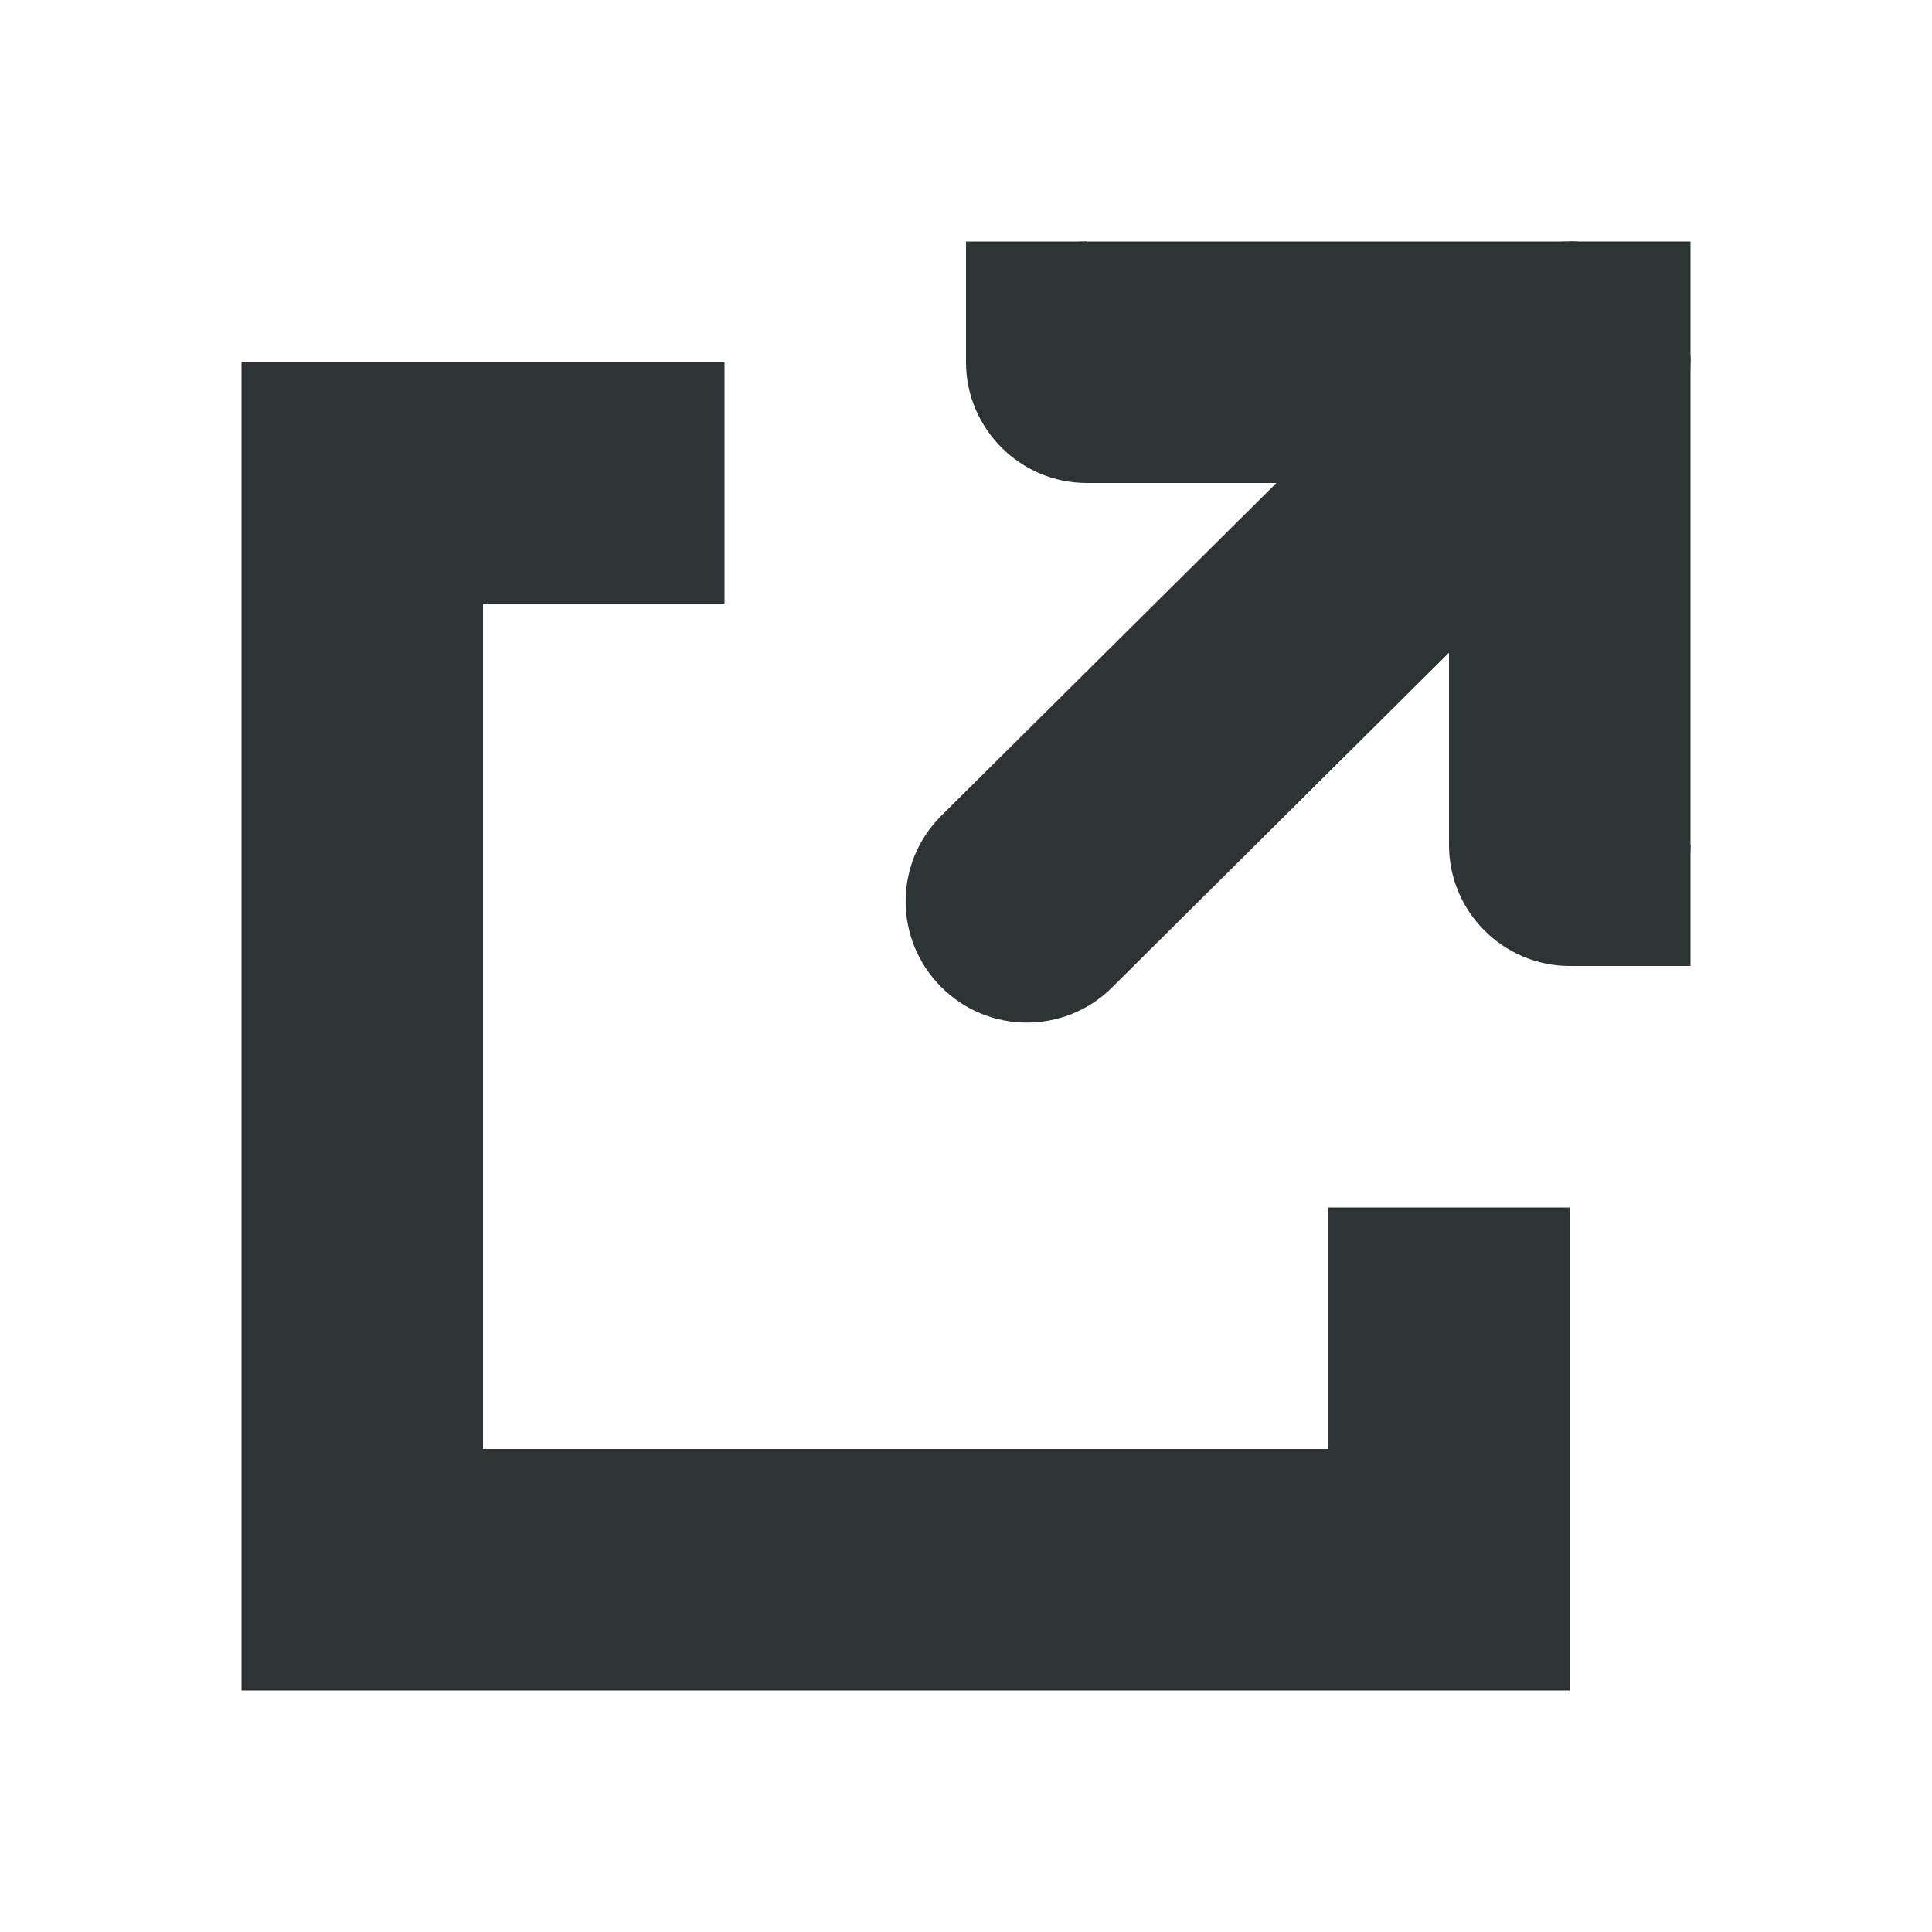
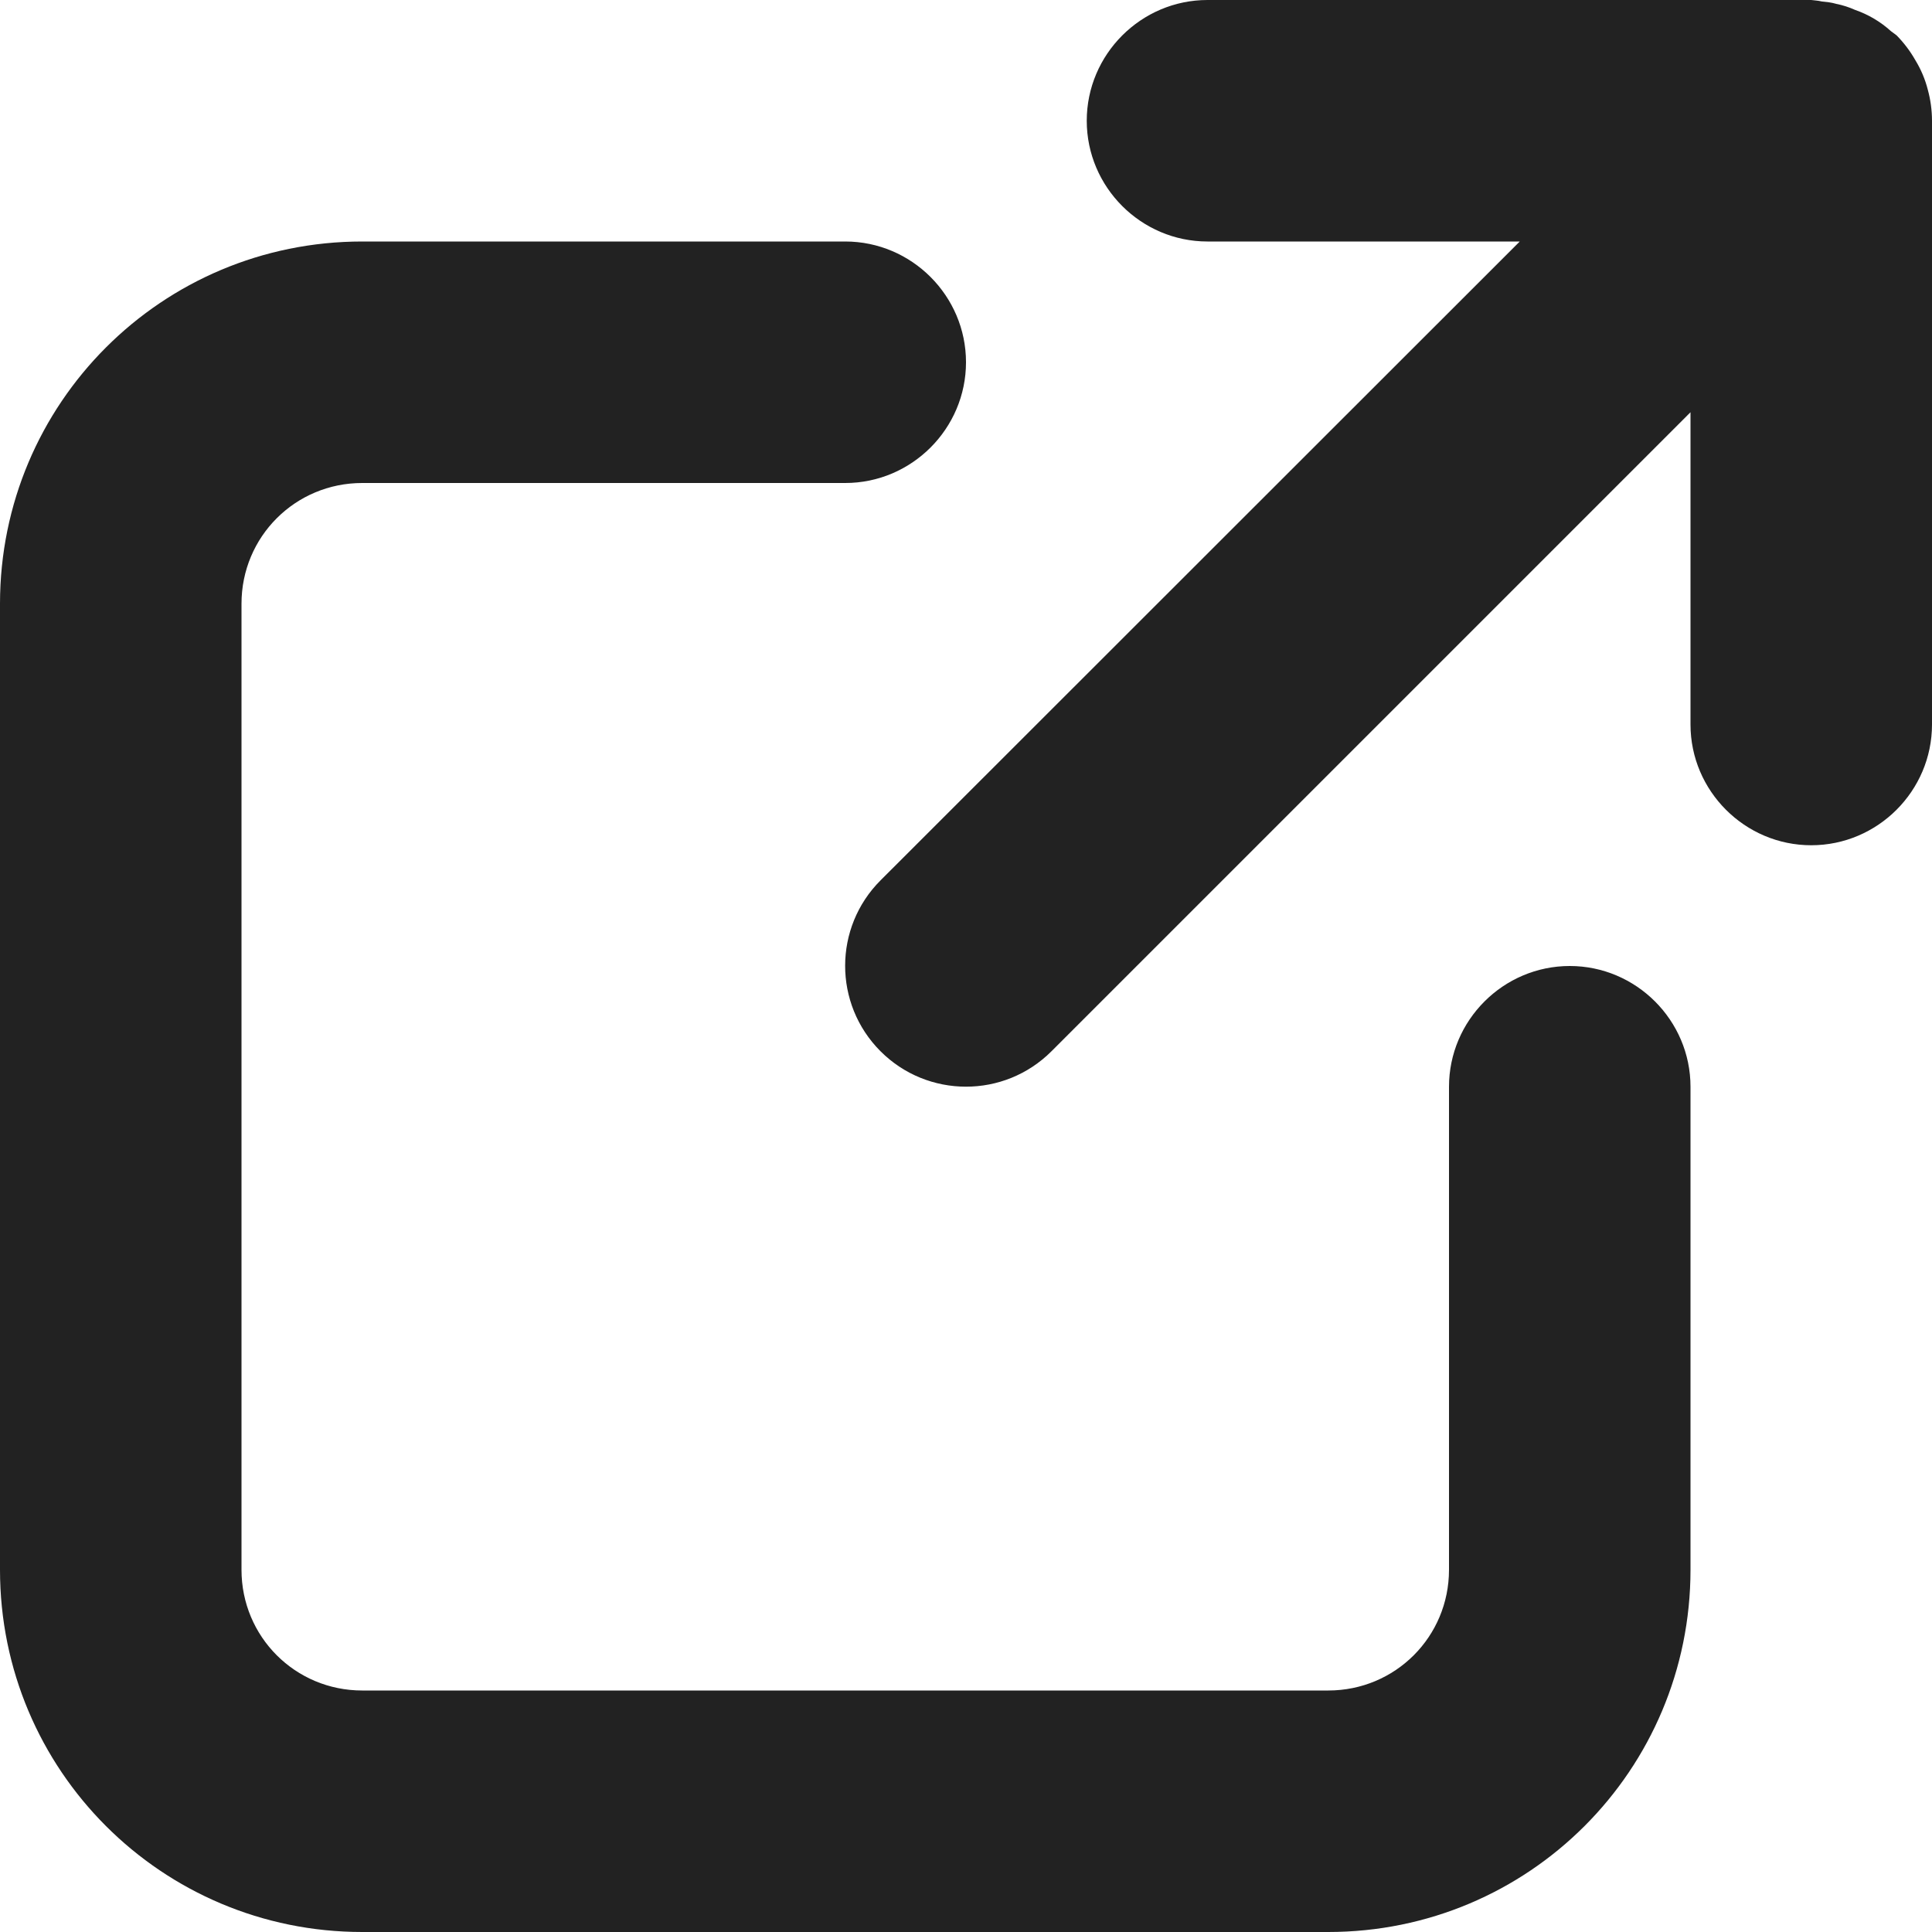
<svg xmlns="http://www.w3.org/2000/svg" width="16" height="16">
-   <g fill="#2e3436">
-     <path d="M2 3v11h11v-4h-2v2H4V5h2V3zm7-1c-.55 0-1 .45-1 1s.45 1 1 1h3v3c0 .55.45 1 1 1s1-.45 1-1V3c0-.55-.45-1-1-1zm0 0" />
-     <path d="M13 2h1v1h-1zm0 0" />
-     <path d="m12.293 2.29-4.5 4.468a1 1 0 0 0 0 1.414 1 1 0 0 0 1.414.008l4.5-4.47a1 1 0 0 0 0-1.413 1 1 0 0 0-1.414-.008zM13 7h1v1h-1zM8 2h1v1H8zm0 0" />
-   </g>
+   <path fill="#222" d="M3 2C1.34 2 0 3.34 0 5v8c0 1.66 1.34 3 3 3h8c1.66 0 3-1.34 3-3V9c0-.55-.45-1-1-1s-1 .45-1 1v4c0 .555-.445 1-1 1H3c-.555 0-1-.445-1-1V5c0-.555.445-1 1-1h4c.55 0 1-.45 1-1s-.45-1-1-1zm7-2c-.55 0-1 .45-1 1s.45 1 1 1h2.586L7.293 7.29a1 1 0 1 0 1.414 1.417L14 3.414V6c0 .55.45 1 1 1s1-.45 1-1V1a.976.976 0 0 0-.035-.258.884.884 0 0 0-.102-.242.994.994 0 0 0-.156-.207L15.66.258a.863.863 0 0 0-.297-.176.73.73 0 0 0-.156-.05c-.039-.012-.082-.016-.121-.02C15.055.004 15.027.004 15 0zm0 0" />
</svg>
